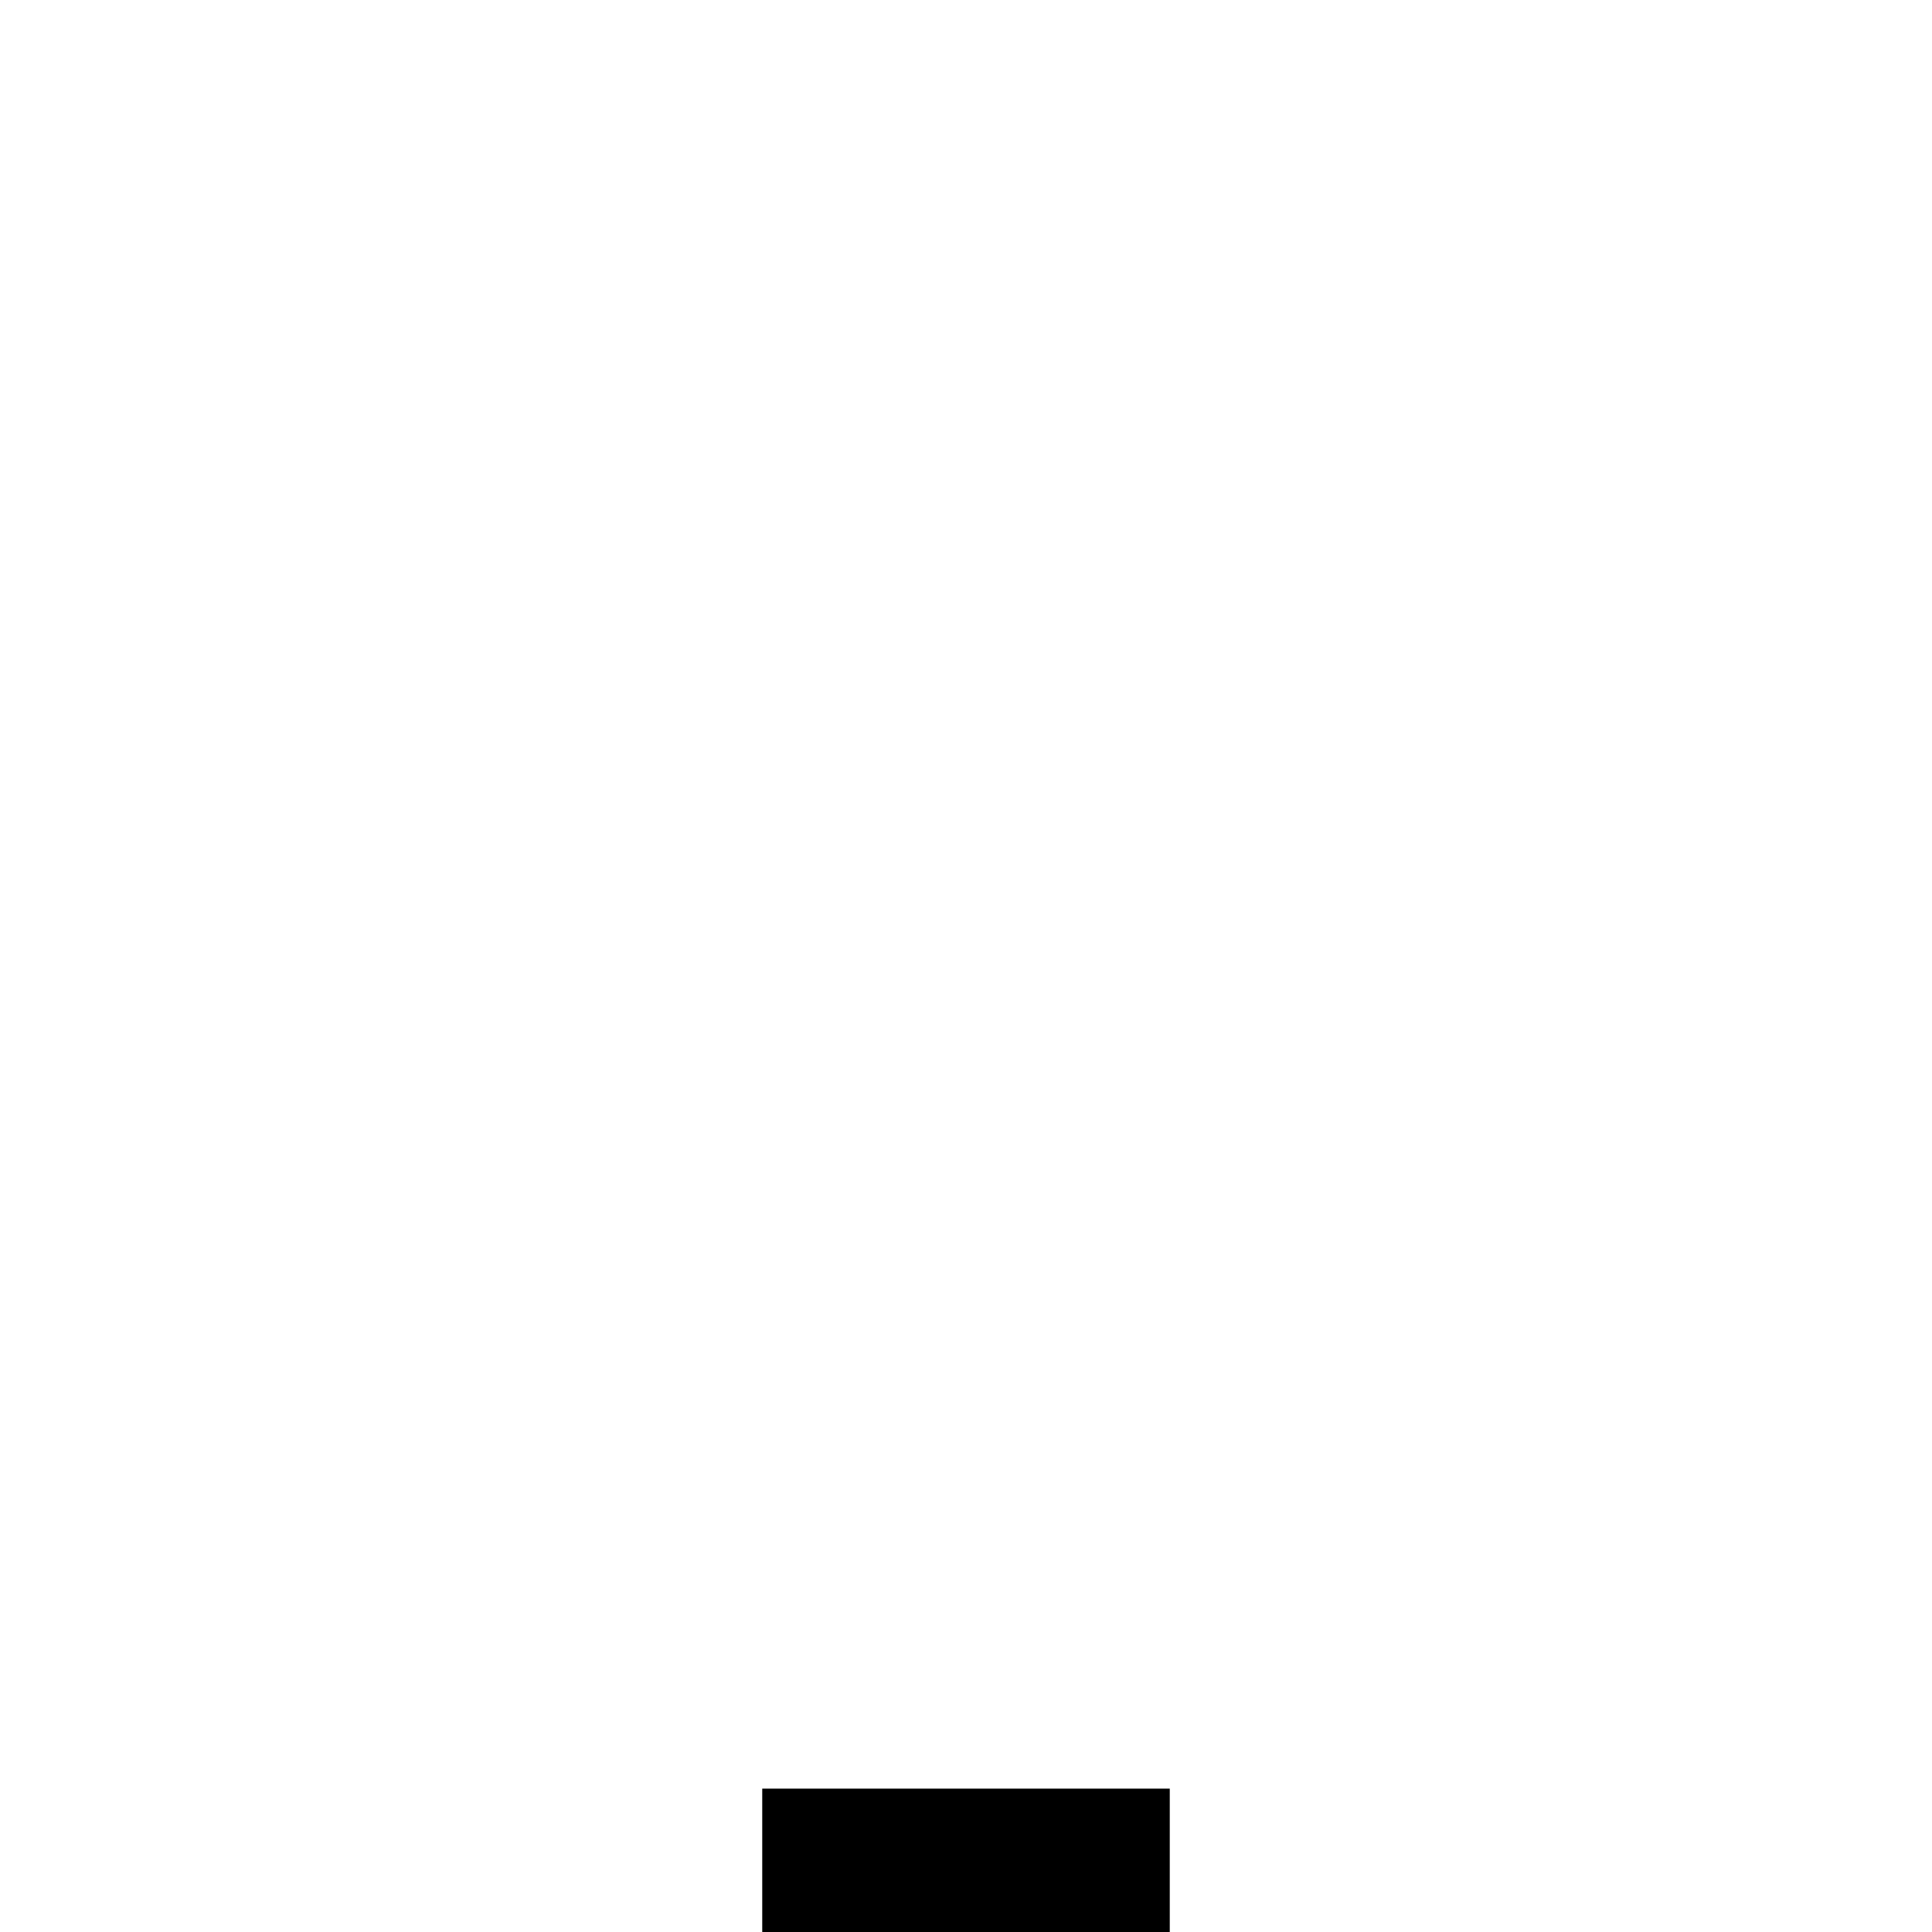
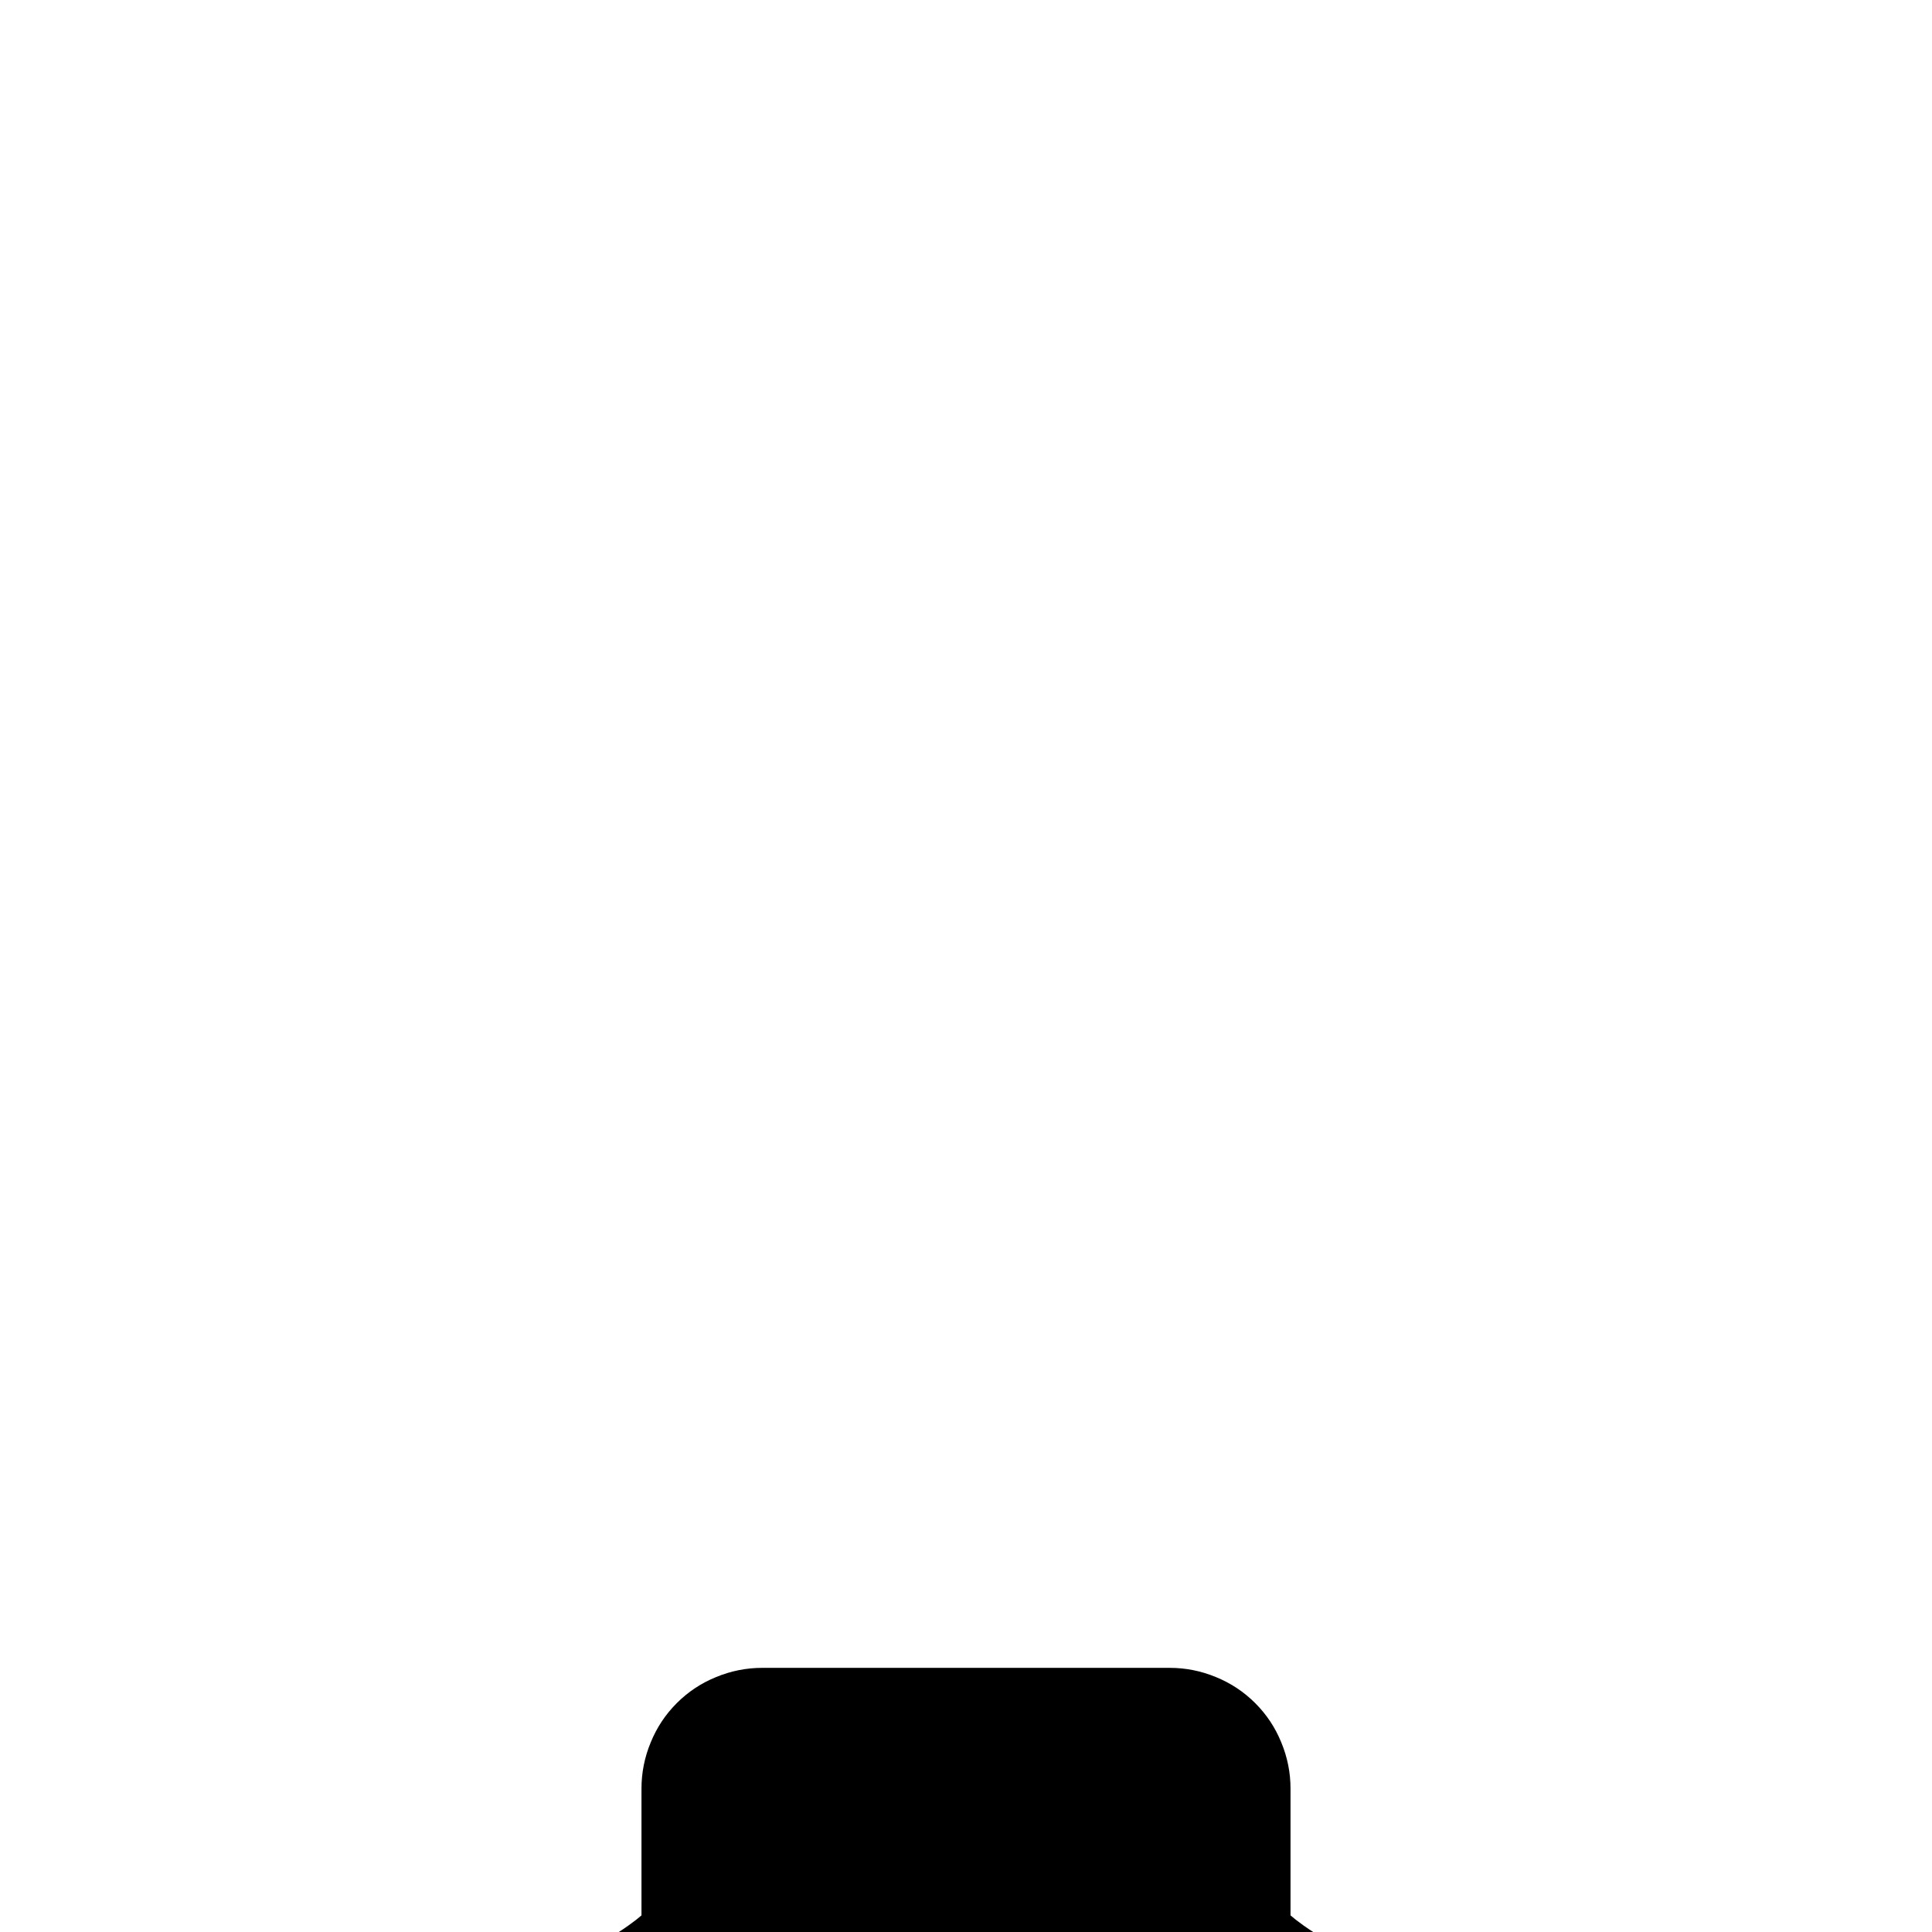
<svg xmlns="http://www.w3.org/2000/svg" viewBox="0 0 1024 1024" data-schema-version="1" data-id="top_crew_tee" data-content-version="1">
  <path data-part="shirt" data-z="36" data-slot="top.primary" d="M 404 948 L 404 1024 C 404 1120 20 1180 -80 1220 L -80 1480 L 1104 1480 L 1104 1220 C 1004 1180 620 1120 620 1024 L 620 948 Z" />
+   <path data-part="sticker_dark" data-z="38" data-slot="outline" data-fill-rule="evenodd" d="M 340 948 Q 340 935.3 344.9 923.5 Q 349.7 911.7 358.7 902.7 Q 367.7 893.7 379.5 888.9 Q 391.3 884 404 884 L 620 884 Q 632.7 884 644.5 888.9 Q 656.3 893.7 665.3 902.7 Q 674.3 911.7 679.1 923.5 Q 684 935.3 684 948 L 684 1015.2 Q 686.5 1017.4 690.7 1020.4 Q 713 1036.4 760.7 1054.5 Q 803.2 1070.7 867.7 1088.8 Q 906.5 1099.7 983.2 1119.2 Q 1040 1133.6 1064 1140.2 Q 1105.6 1151.7 1127.8 1160.6 Q 1136.7 1164.1 1144.1 1170.2 Q 1151.6 1176.2 1157 1184.1 Q 1162.4 1192.1 1165.2 1201.2 Q 1168 1210.4 1168 1220 L 1168 1480 Q 1168 1492.7 1163.1 1504.5 Q 1158.3 1516.3 1149.3 1525.3 Q 1140.3 1534.3 1128.5 1539.1 Q 1116.7 1544 1104 1544 L -80 1544 Q -92.7 1544 -104.5 1539.1 Q -116.3 1534.3 -125.3 1525.3 Q -134.3 1516.3 -139.1 1504.5 Q -144 1492.7 -144 1480 L -144 1220 Q -144 1210.4 -141.2 1201.2 Q -138.4 1192.1 -133 1184.1 Q -127.6 1176.2 -120.1 1170.2 Q -112.7 1164.1 -103.8 1160.6 Q -81.6 1151.7 -40 1140.2 Q -16 1133.6 40.8 1119.2 Q 117.5 1099.7 156.3 1088.8 Q 220.8 1070.7 263.3 1054.5 Q 311 1036.4 333.3 1020.4 Q 337.5 1017.4 340 1015.2 L 340 948 Z M 348 948 Q 348 936.9 352.3 926.6 Q 356.5 916.3 364.4 908.4 Q 372.3 900.5 382.6 896.3 Q 392.9 892 404 892 L 620 892 Q 631.1 892 641.4 896.3 Q 651.7 900.5 659.6 908.4 Q 667.5 916.3 671.7 926.6 Q 676 936.9 676 948 L 676 1018.5 Q 679.2 1022 686 1026.9 Q 709.2 1043.5 757.8 1062 Q 800.7 1078.3 865.5 1096.5 Q 904.4 1107.5 981.2 1127 Q 1037.9 1141.3 1061.8 1147.9 Q 1103.1 1159.3 1124.8 1168 Q 1132.6 1171.1 1139.1 1176.4 Q 1145.7 1181.7 1150.4 1188.6 Q 1155.1 1195.6 1157.5 1203.6 Q 1160 1211.6 1160 1220 L 1160 1480 Q 1160 1491.1 1155.7 1501.4 Q 1151.5 1511.7 1143.6 1519.6 Q 1135.7 1527.5 1125.4 1531.7 Q 1115.1 1536 1104 1536 L -80 1536 Q -91.1 1536 -101.4 1531.7 Q -111.7 1527.5 -119.6 1519.6 Q -127.5 1511.7 -131.7 1501.4 Q -136 1491.1 -136 1480 L -136 1220 Q -136 1211.6 -133.5 1203.6 Q -131.1 1195.6 -126.4 1188.6 Q -121.7 1181.7 -115.1 1176.4 Q -108.6 1171.1 -100.8 1168 Q -79.1 1159.3 -37.8 1147.9 Q -13.9 1141.3 42.8 1127 Q 119.6 1107.5 158.5 1096.5 Q 223.3 1078.3 266.2 1062 Q 314.8 1043.5 338 1026.9 Q 344.8 1022 348 1018.5 L 348 948 Z" />
+   <path data-part="sticker" data-z="39" data-slot="face.highlight" data-fill-rule="evenodd" d="M 348 948 Q 348 936.9 352.3 926.6 Q 356.5 916.3 364.4 908.4 Q 372.3 900.5 382.6 896.3 Q 392.9 892 404 892 L 620 892 Q 631.1 892 641.4 896.3 Q 651.7 900.5 659.6 908.4 Q 667.5 916.3 671.7 926.6 Q 676 936.9 676 948 L 676 1018.5 Q 679.2 1022 686 1026.9 Q 709.2 1043.5 757.8 1062 Q 800.7 1078.3 865.5 1096.5 Q 904.4 1107.5 981.2 1127 Q 1037.9 1141.3 1061.8 1147.9 Q 1103.1 1159.3 1124.8 1168 Q 1132.6 1171.1 1139.1 1176.4 Q 1145.7 1181.7 1150.4 1188.6 Q 1155.1 1195.6 1157.5 1203.6 Q 1160 1211.6 1160 1220 L 1160 1480 Q 1160 1491.1 1155.7 1501.4 Q 1151.5 1511.7 1143.6 1519.6 Q 1135.7 1527.5 1125.4 1531.7 Q 1115.1 1536 1104 1536 L -80 1536 Q -91.1 1536 -101.4 1531.7 Q -111.7 1527.5 -119.6 1519.6 Q -127.5 1511.7 -131.7 1501.4 Q -136 1491.1 -136 1480 L -136 1220 Q -136 1211.6 -133.5 1203.6 Q -131.1 1195.6 -126.4 1188.6 Q -121.7 1181.7 -115.1 1176.4 Q -108.6 1171.1 -100.8 1168 Q -79.1 1159.3 -37.8 1147.9 Q -13.9 1141.3 42.8 1127 Q 119.6 1107.5 158.5 1096.5 Q 223.3 1078.3 266.2 1062 Q 314.8 1043.5 338 1026.9 Q 344.8 1022 348 1018.5 L 348 948 Z M 378 948 Q 378 942.8 380 938.1 Q 382 933.3 385.6 929.6 Q 389.3 926 394.1 924 Q 398.8 922 404 922 L 620 922 Q 625.2 922 629.9 924 Q 634.7 926 638.4 929.6 Q 642 933.3 644 938.1 Q 646 942.8 646 948 L 646 1024 Q 646 1035.1 668.5 1051.3 Q 694.9 1070.2 747.2 1090.1 Q 791.3 1106.8 857.4 1125.4 Q 896.7 1136.4 973.8 1156 Q 1030.2 1170.4 1053.9 1176.9 Q 1093.5 1187.8 1113.7 1195.9 Q 1117.3 1197.3 1120.3 1199.8 Q 1123.3 1202.2 1125.5 1205.4 Q 1127.7 1208.7 1128.9 1212.4 Q 1130 1216.1 1130 1220 L 1130 1480 Q 1130 1485.2 1128 1489.9 Q 1126 1494.7 1122.4 1498.4 Q 1118.7 1502 1113.9 1504 Q 1109.2 1506 1104 1506 L -80 1506 Q -85.2 1506 -89.9 1504 Q -94.7 1502 -98.4 1498.4 Q -102 1494.7 -104 1489.9 Q -106 1485.2 -106 1480 L -106 1220 Q -106 1216.1 -104.9 1212.4 Q -103.7 1208.7 -101.5 1205.4 Q -99.3 1202.2 -96.3 1199.8 Q -93.3 1197.3 -89.7 1195.9 Q -69.5 1187.8 -29.9 1176.9 Q -6.2 1170.4 50.2 1156 Q 127.3 1136.4 166.6 1125.4 Q 232.7 1106.8 276.8 1090.1 Q 329.1 1070.2 355.5 1051.3 Q 378 1035.1 378 1024 L 378 948 Z" />
</svg>
